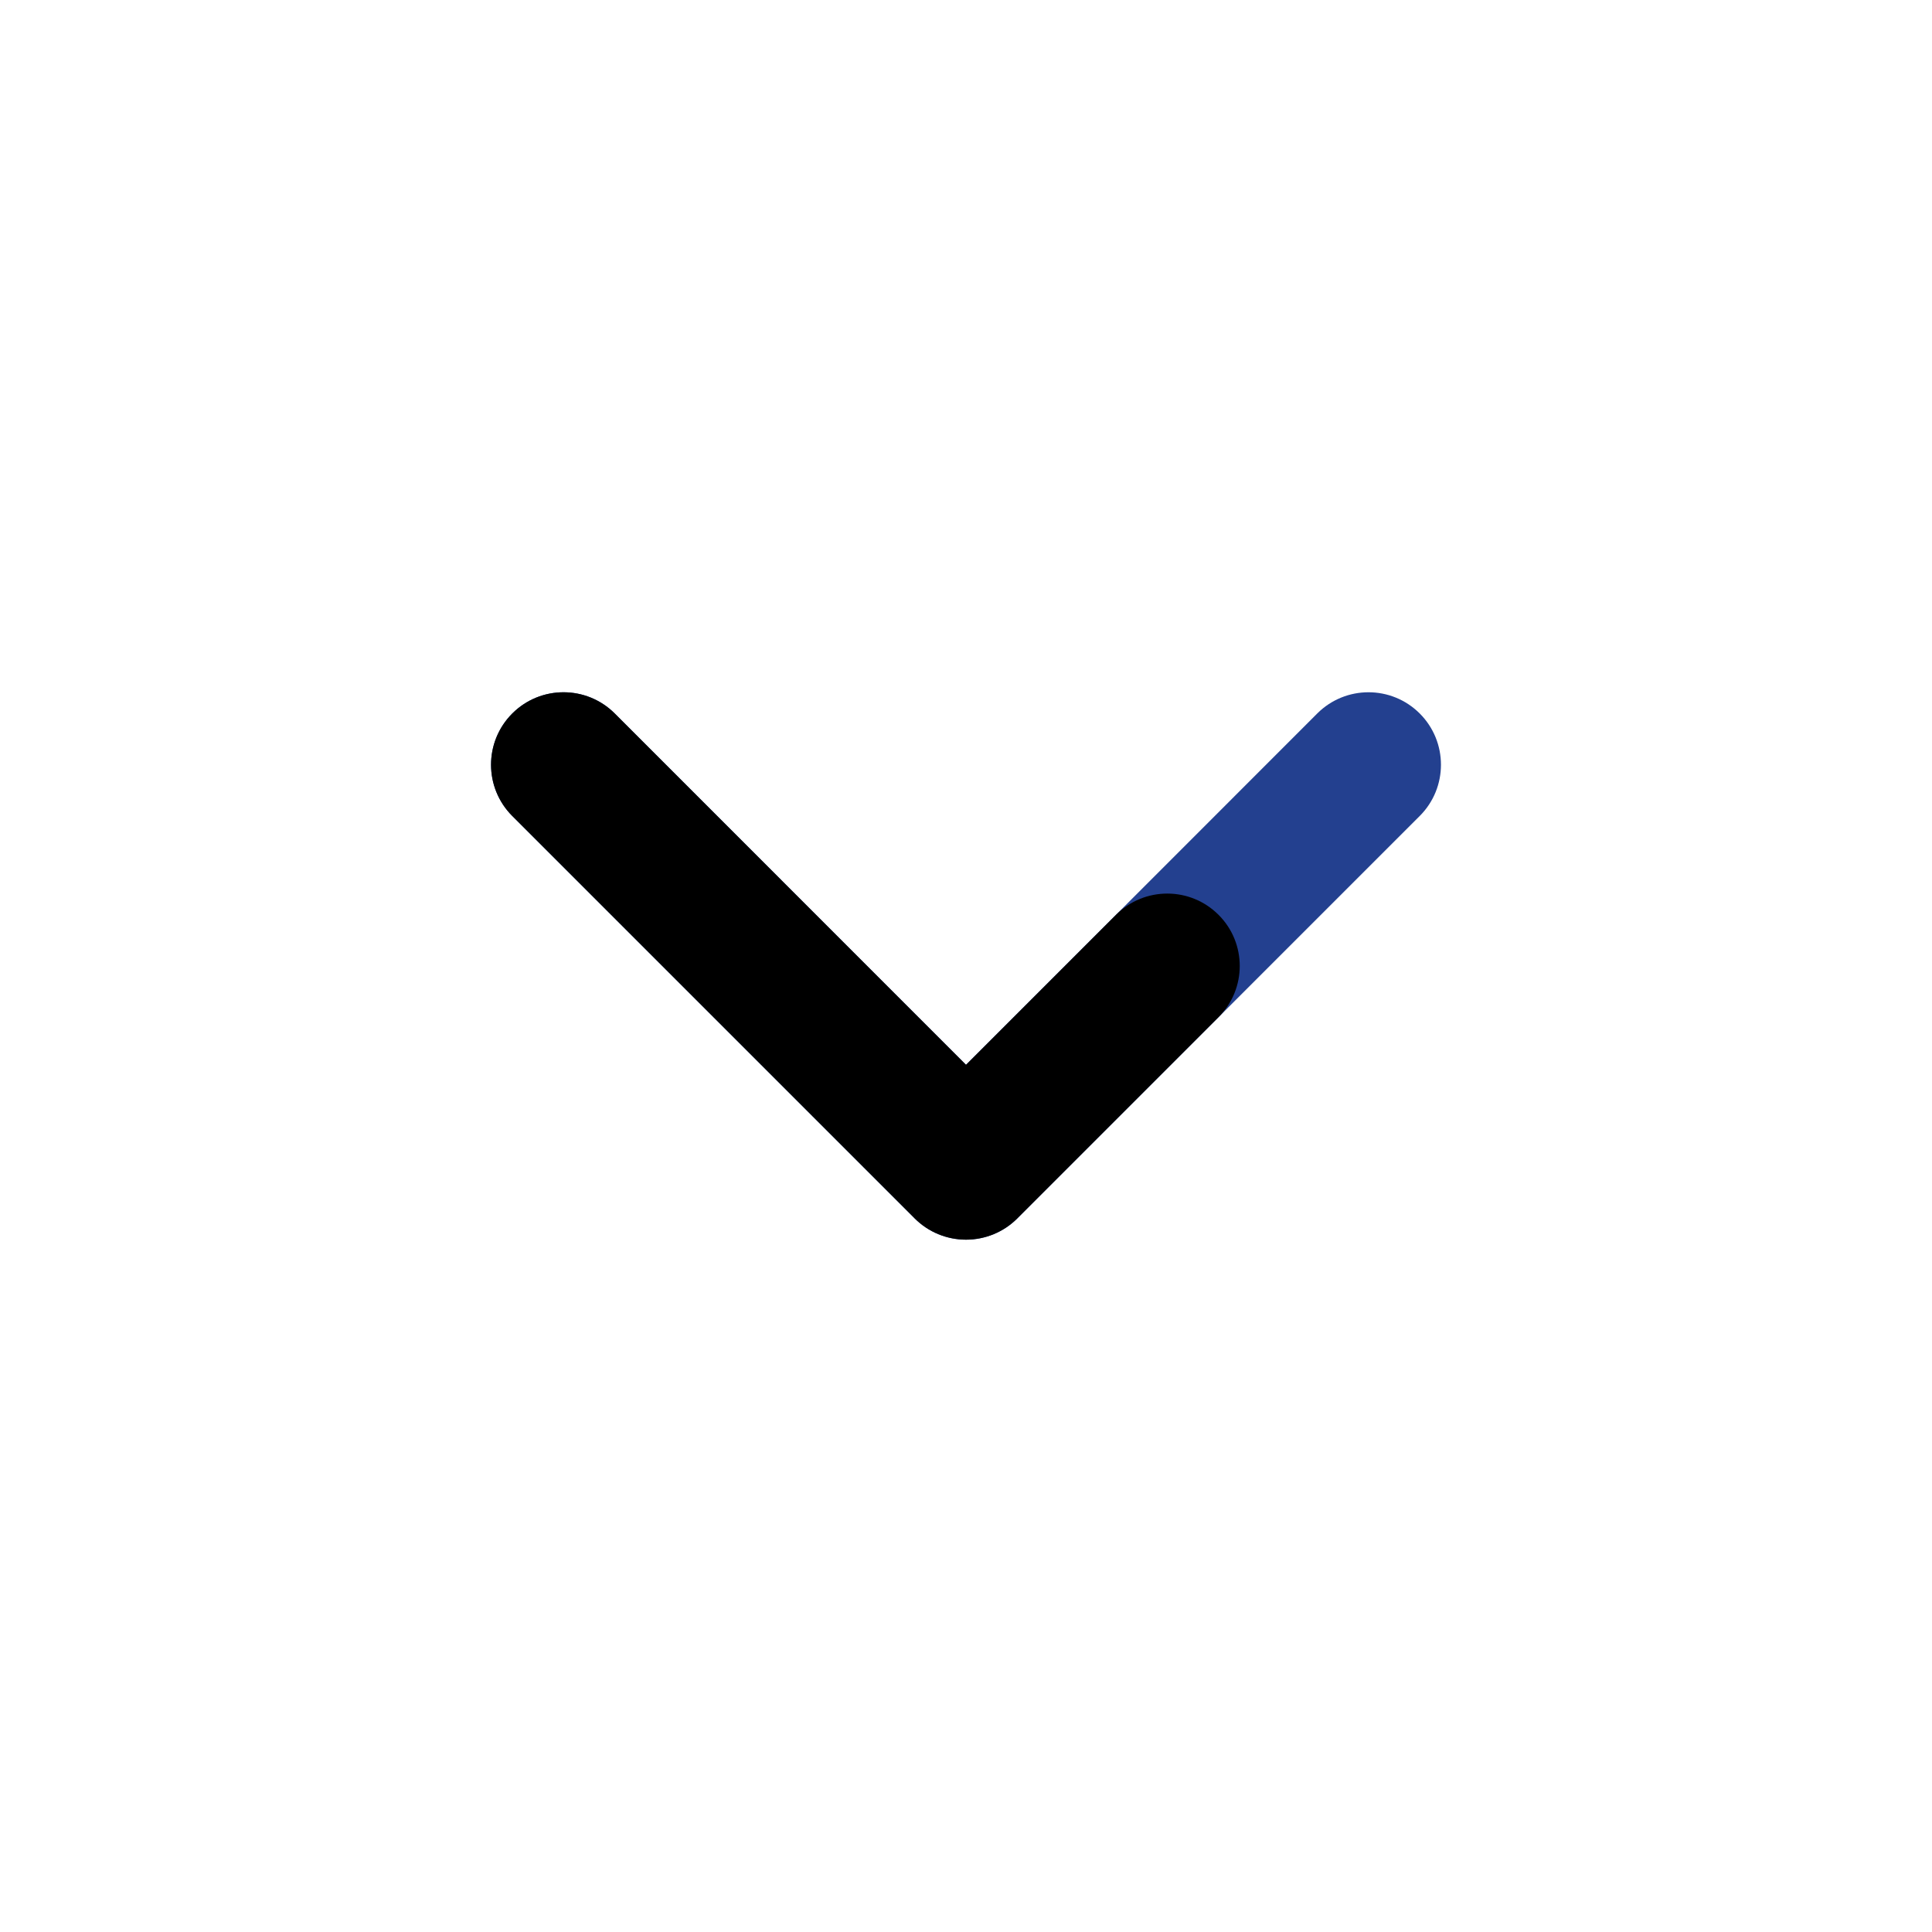
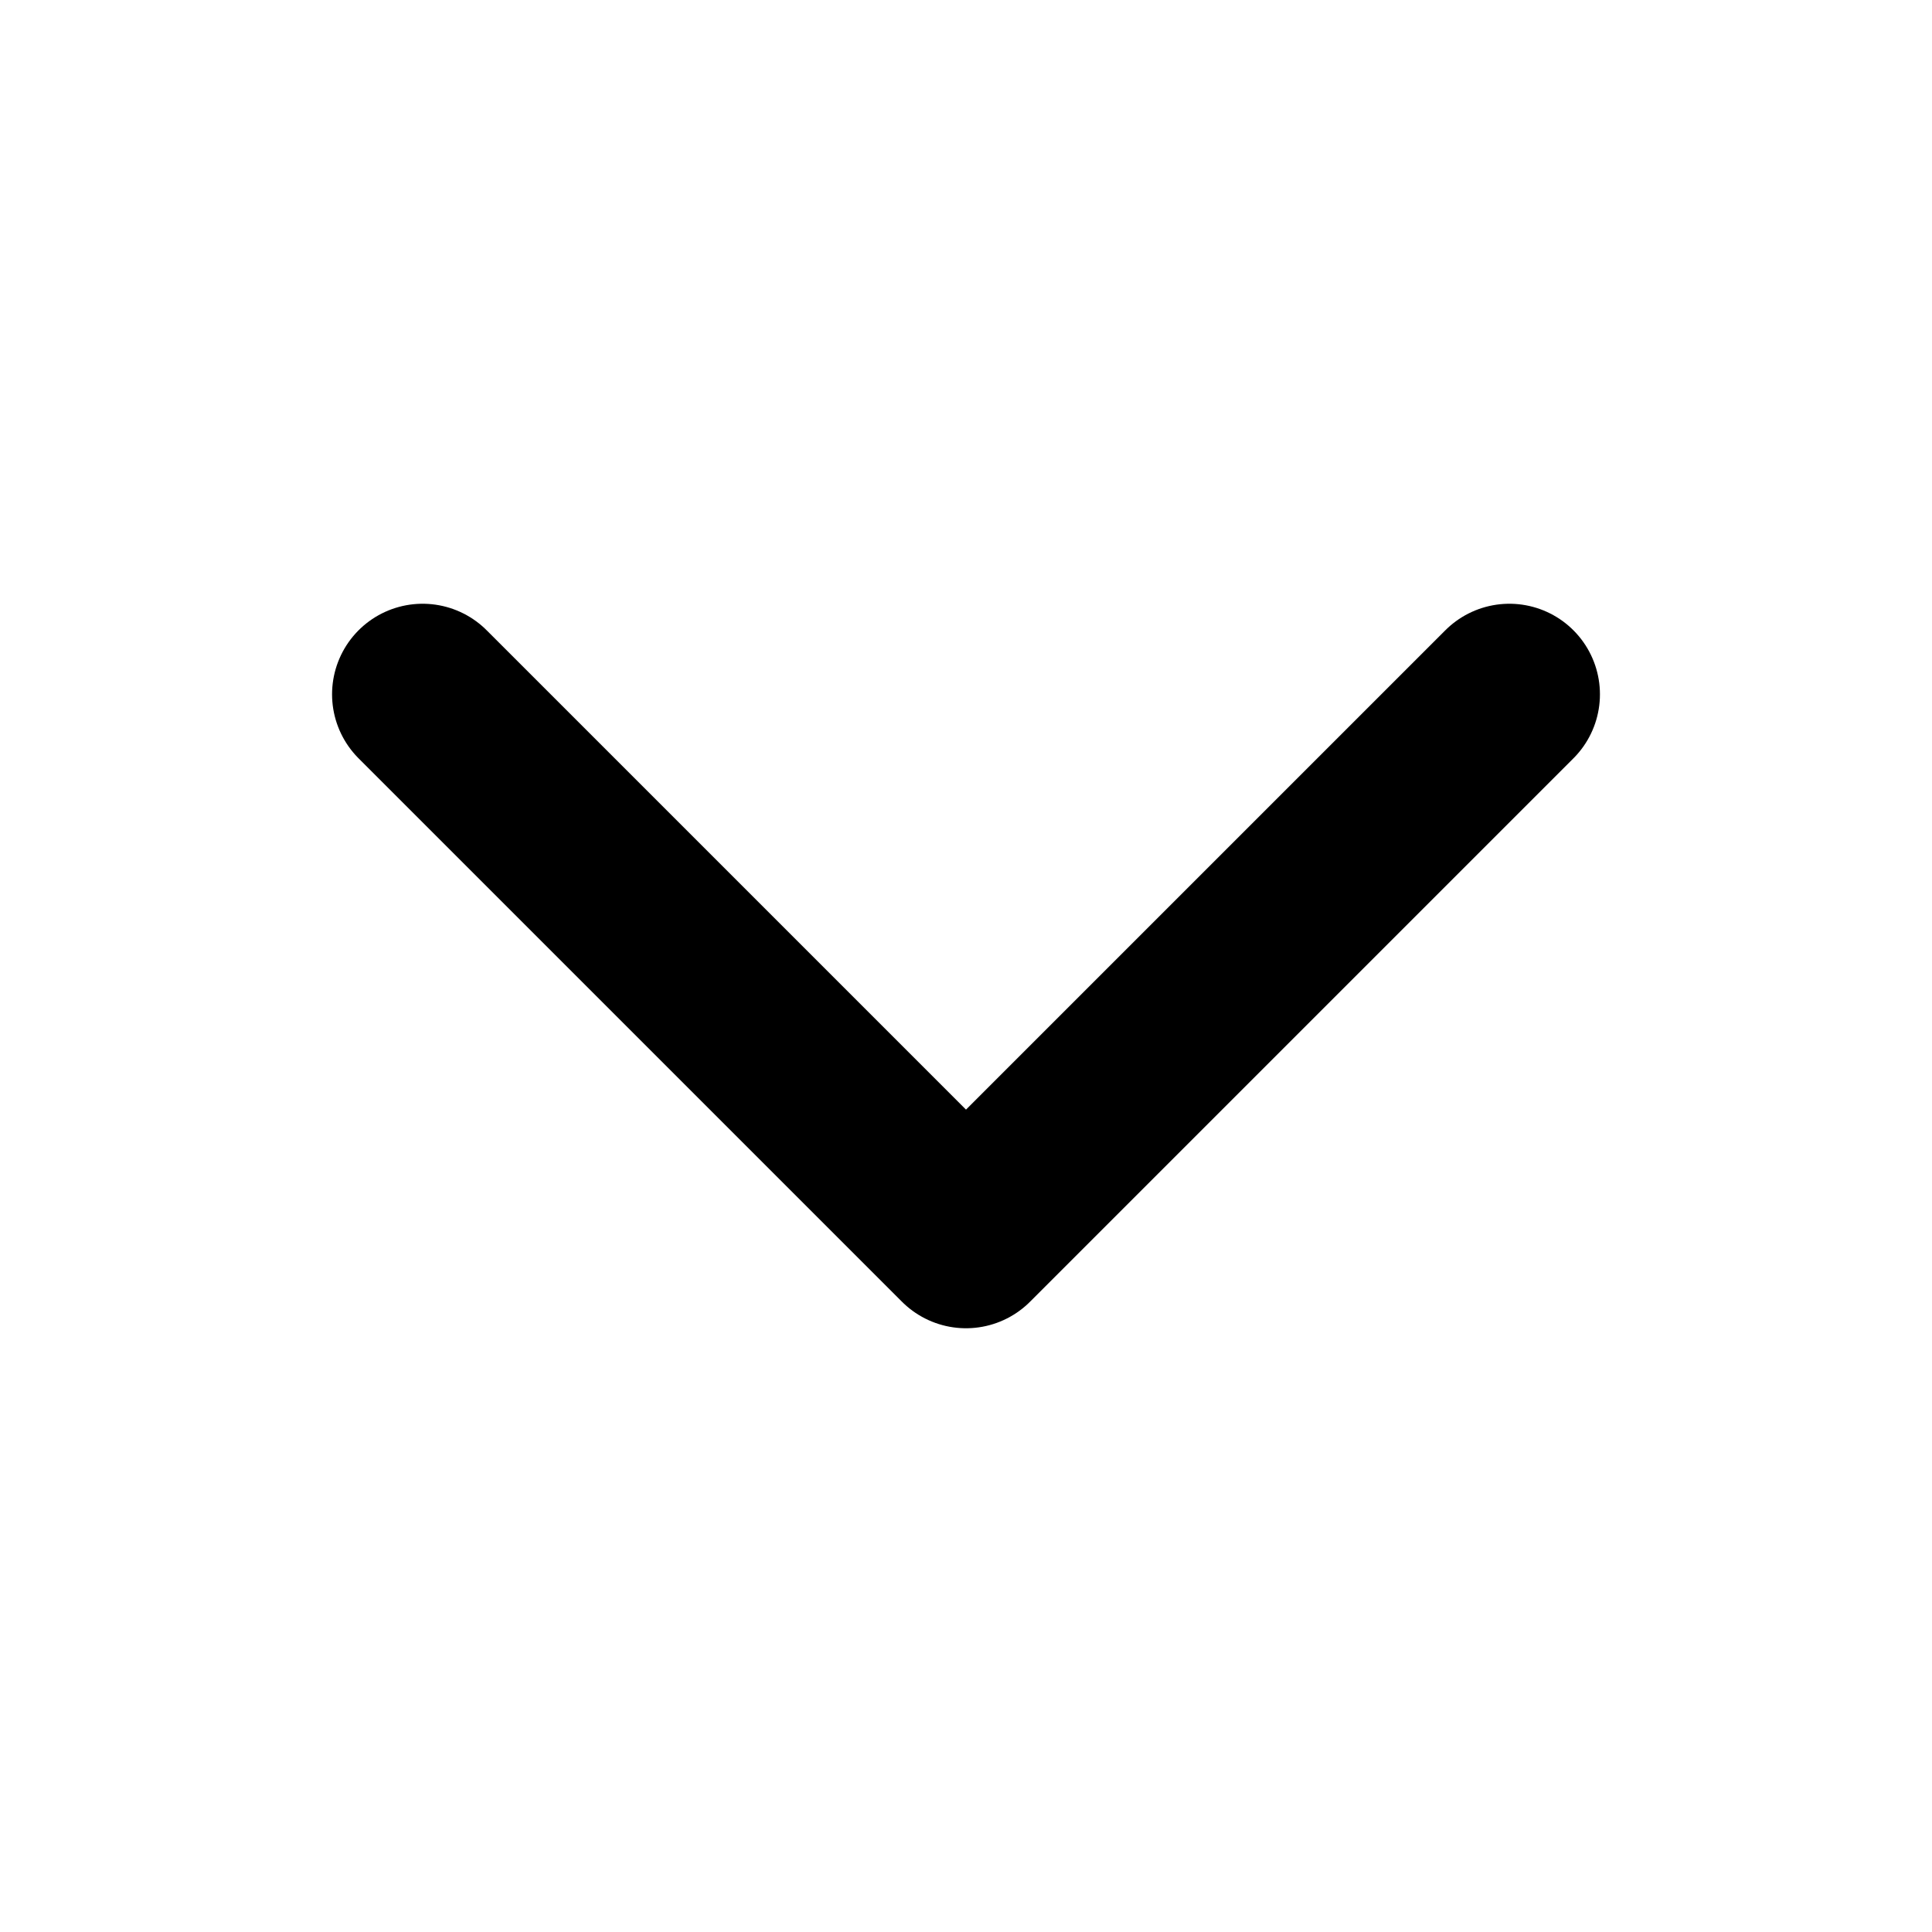
- <svg xmlns="http://www.w3.org/2000/svg" width="20" height="20" viewBox="0 0 20 20" fill="none">
-   <path d="M10 12.083L9.47 12.614C9.61 12.754 9.801 12.833 10 12.833C10.199 12.833 10.39 12.754 10.53 12.614L10 12.083ZM6.364 7.386C6.071 7.093 5.596 7.093 5.303 7.386C5.01 7.679 5.01 8.154 5.303 8.447L6.364 7.386ZM12.083 10L12.614 10.53L12.614 10.53L12.083 10ZM14.697 8.447C14.99 8.154 14.99 7.679 14.697 7.386C14.404 7.093 13.929 7.093 13.636 7.386L14.697 8.447ZM10.53 11.553L6.364 7.386L5.303 8.447L9.47 12.614L10.53 11.553ZM10.53 12.614L12.614 10.53L11.553 9.47L9.47 11.553L10.53 12.614ZM12.614 10.53L14.697 8.447L13.636 7.386L11.553 9.47L12.614 10.53Z" fill="#23408F" />
-   <path d="M10 12.083L9.47 12.614C9.61 12.754 9.801 12.833 10 12.833C10.199 12.833 10.39 12.754 10.53 12.614L10 12.083ZM6.364 7.386C6.071 7.093 5.596 7.093 5.303 7.386C5.01 7.679 5.01 8.154 5.303 8.447L6.364 7.386ZM12.614 10.53C12.907 10.237 12.907 9.762 12.614 9.47C12.321 9.177 11.846 9.177 11.553 9.47L12.614 10.53ZM10.53 11.553L6.364 7.386L5.303 8.447L9.47 12.614L10.53 11.553ZM10.53 12.614L12.614 10.53L11.553 9.47L9.47 11.553L10.53 12.614Z" fill="black" />
+ <svg xmlns="http://www.w3.org/2000/svg" class="ionicon" viewBox="0 0 512 512">
+   <path fill="none" stroke="currentColor" stroke-linecap="round" stroke-linejoin="round" stroke-width="48" d="M112 184l144 144 144-144" />
</svg>
